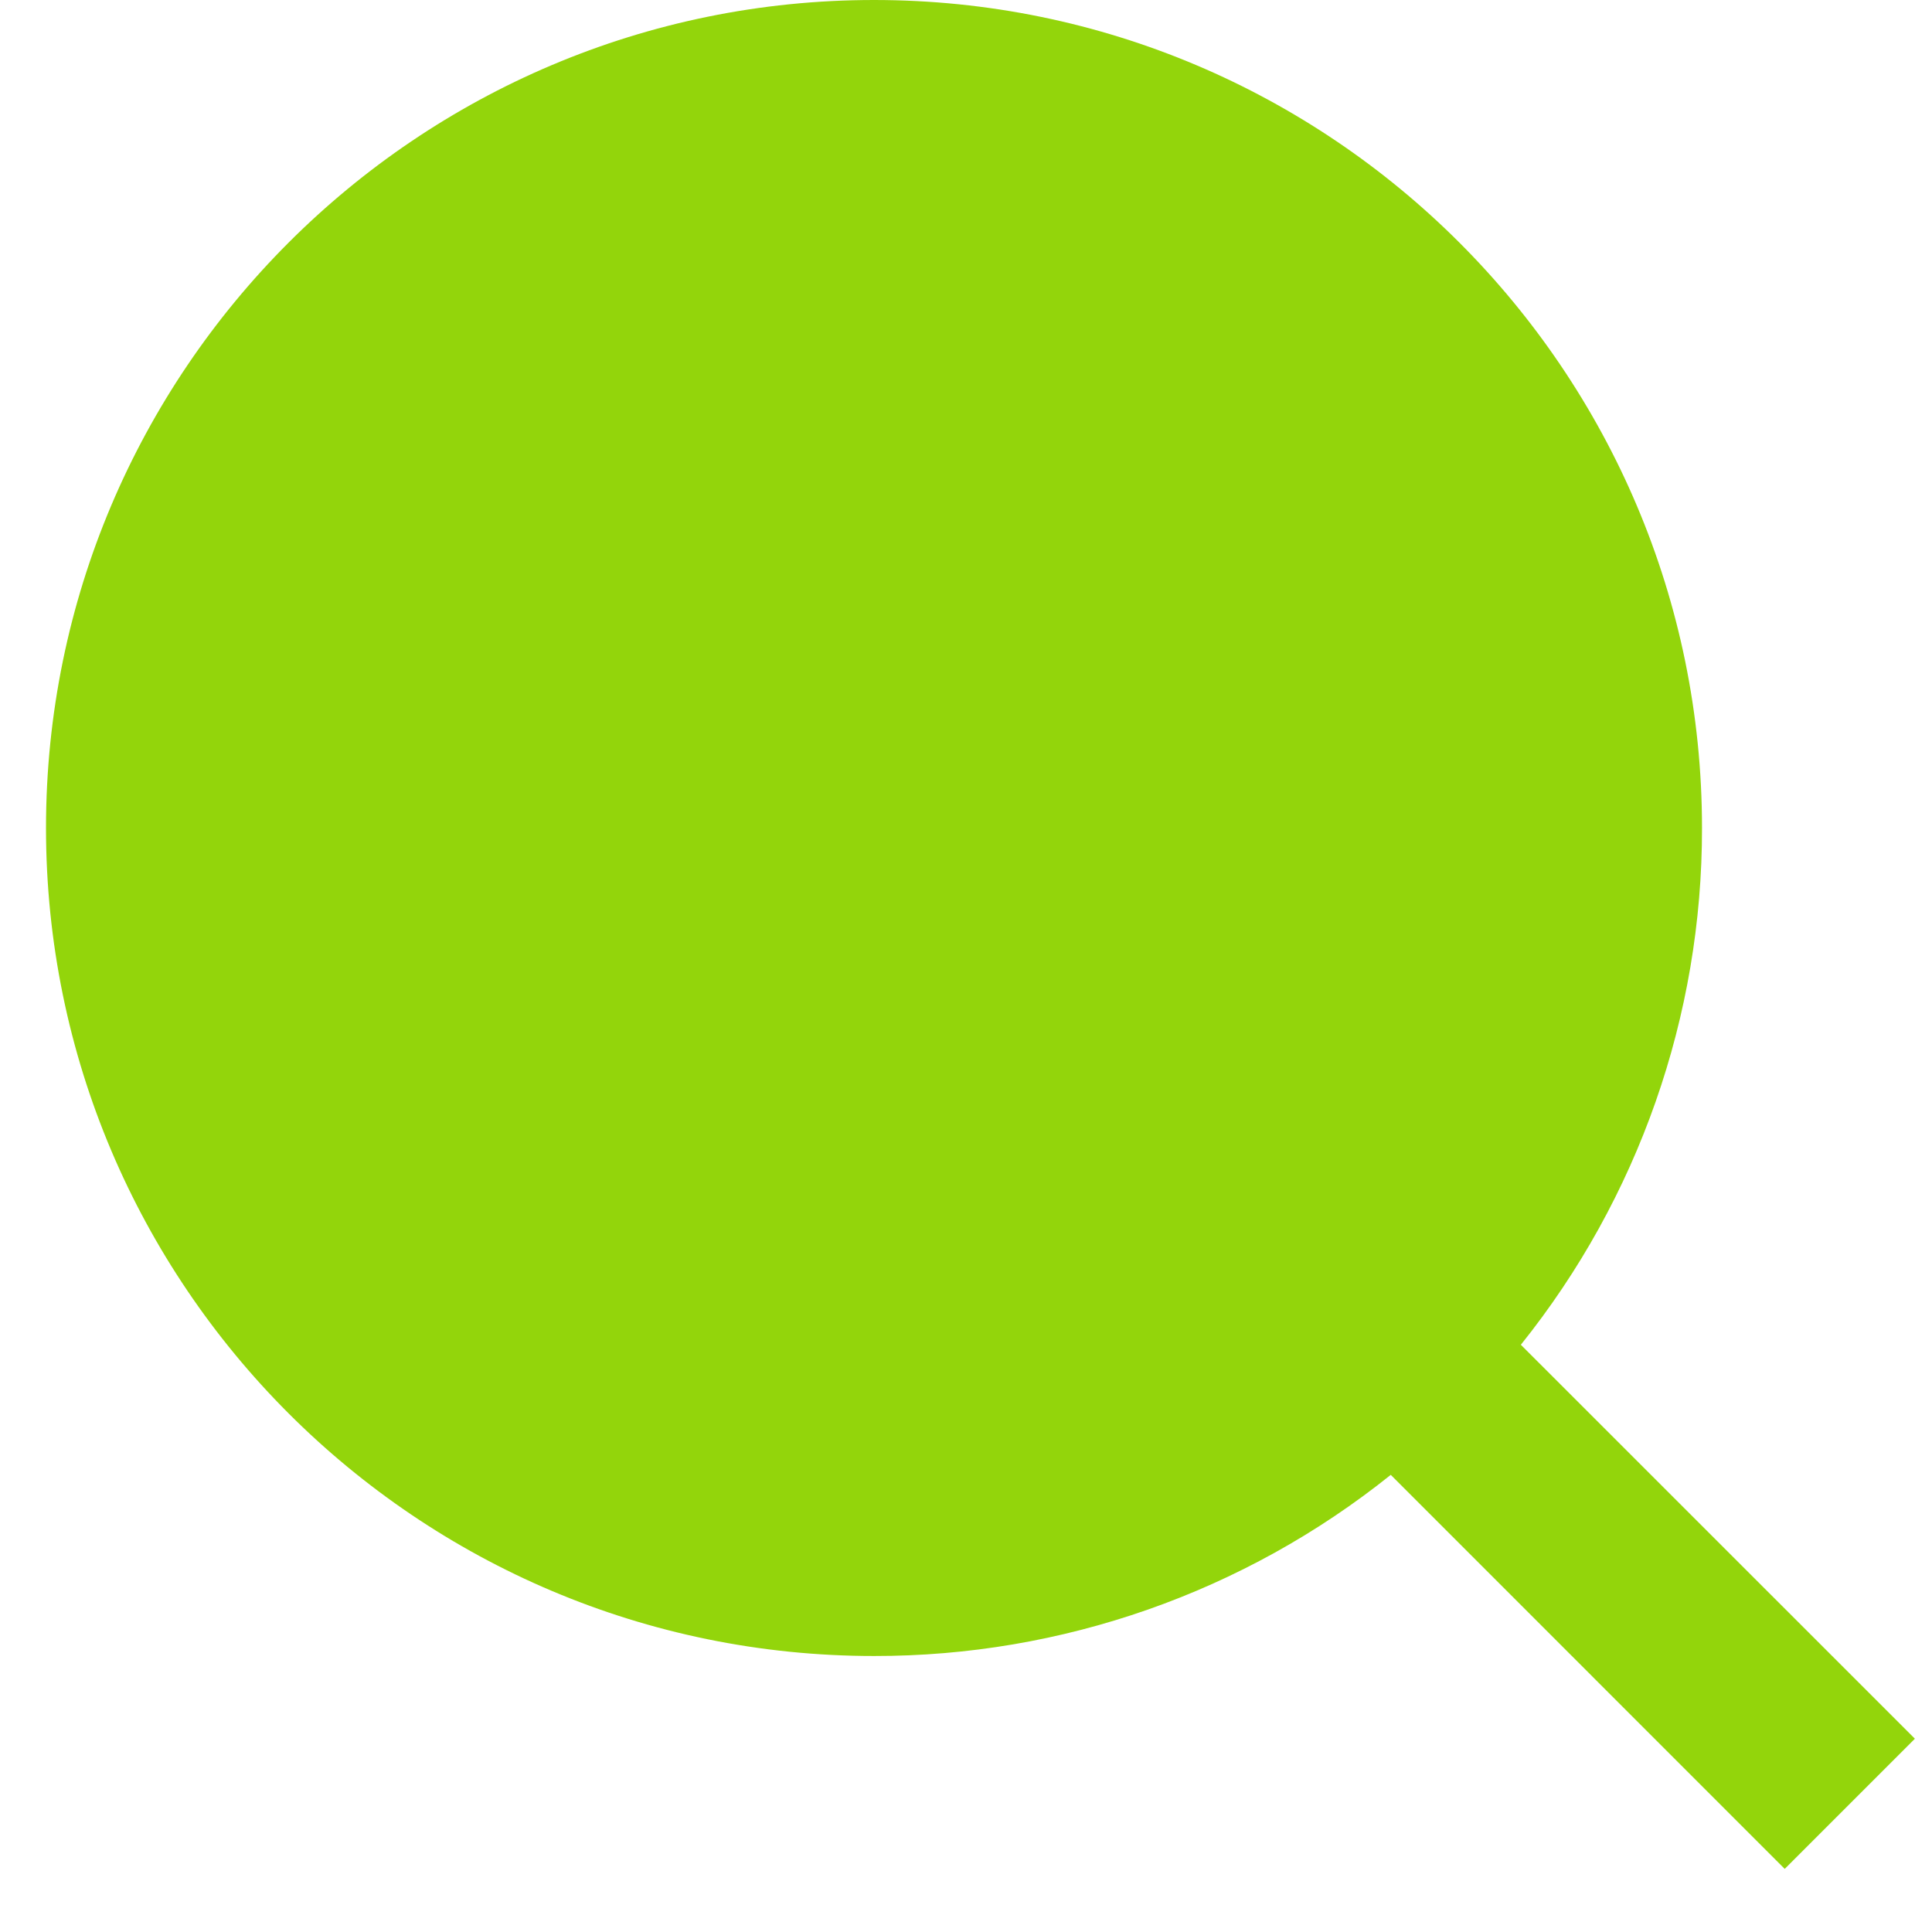
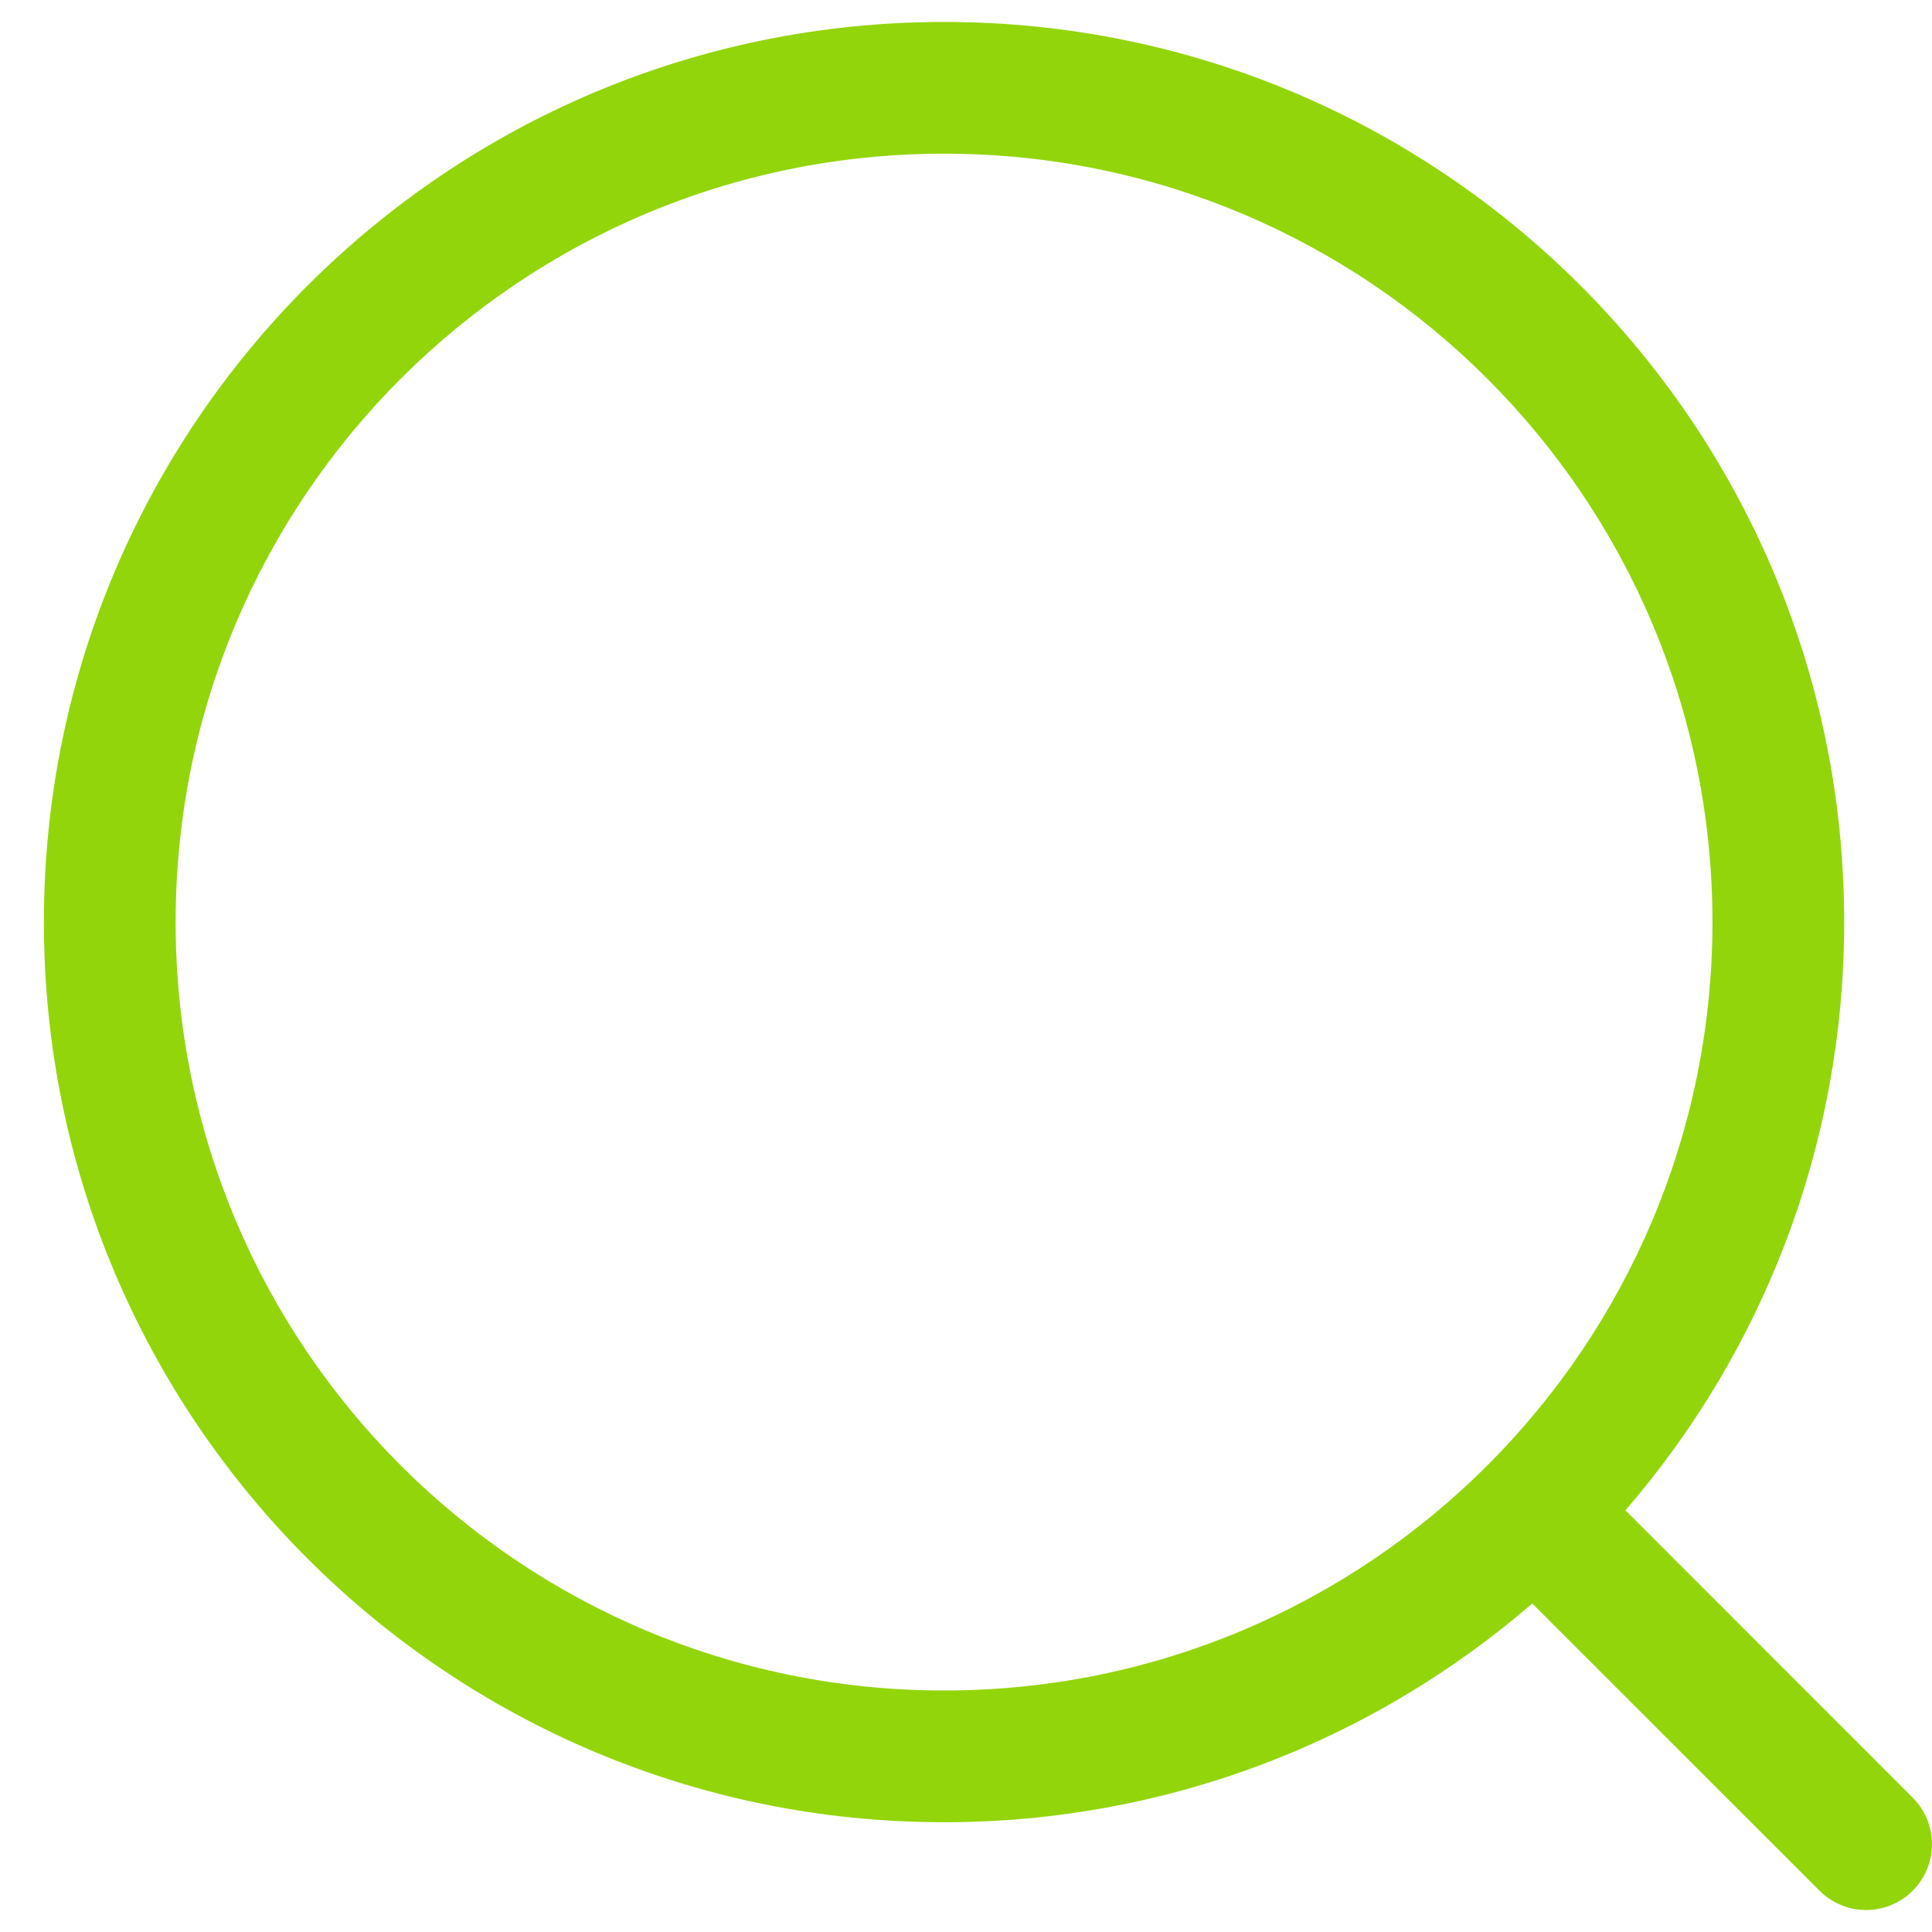
- <svg xmlns="http://www.w3.org/2000/svg" width="21" height="21" viewBox="0 0 21 21" fill="none">
-   <path d="M16.531 14.617L20.814 18.899L19.399 20.314L15.117 16.031C13.524 17.308 11.542 18.003 9.5 18C4.532 18 0.5 13.968 0.5 9C0.5 4.032 4.532 0 9.5 0C14.468 0 18.5 4.032 18.5 9C18.503 11.042 17.808 13.024 16.531 14.617Z" fill="#93D50B" />
+ <svg xmlns="http://www.w3.org/2000/svg" width="22" height="22" viewBox="0 0 22 22" fill="none">
+   <path fill-rule="evenodd" clip-rule="evenodd" d="M10.75 1.75C5.918 1.75 2 5.668 2 10.5C2 15.332 5.918 19.25 10.75 19.25C15.582 19.25 19.5 15.332 19.5 10.5C19.5 5.668 15.582 1.75 10.75 1.75ZM0.5 10.5C0.5 4.839 5.089 0.25 10.75 0.25C16.411 0.25 21 4.839 21 10.5C21 13.06 20.061 15.402 18.509 17.198L21.78 20.47C22.073 20.763 22.073 21.237 21.78 21.53C21.487 21.823 21.013 21.823 20.72 21.53L17.448 18.259C15.652 19.811 13.31 20.75 10.75 20.75C5.089 20.75 0.5 16.161 0.5 10.5Z" fill="#93D50B" />
</svg>
